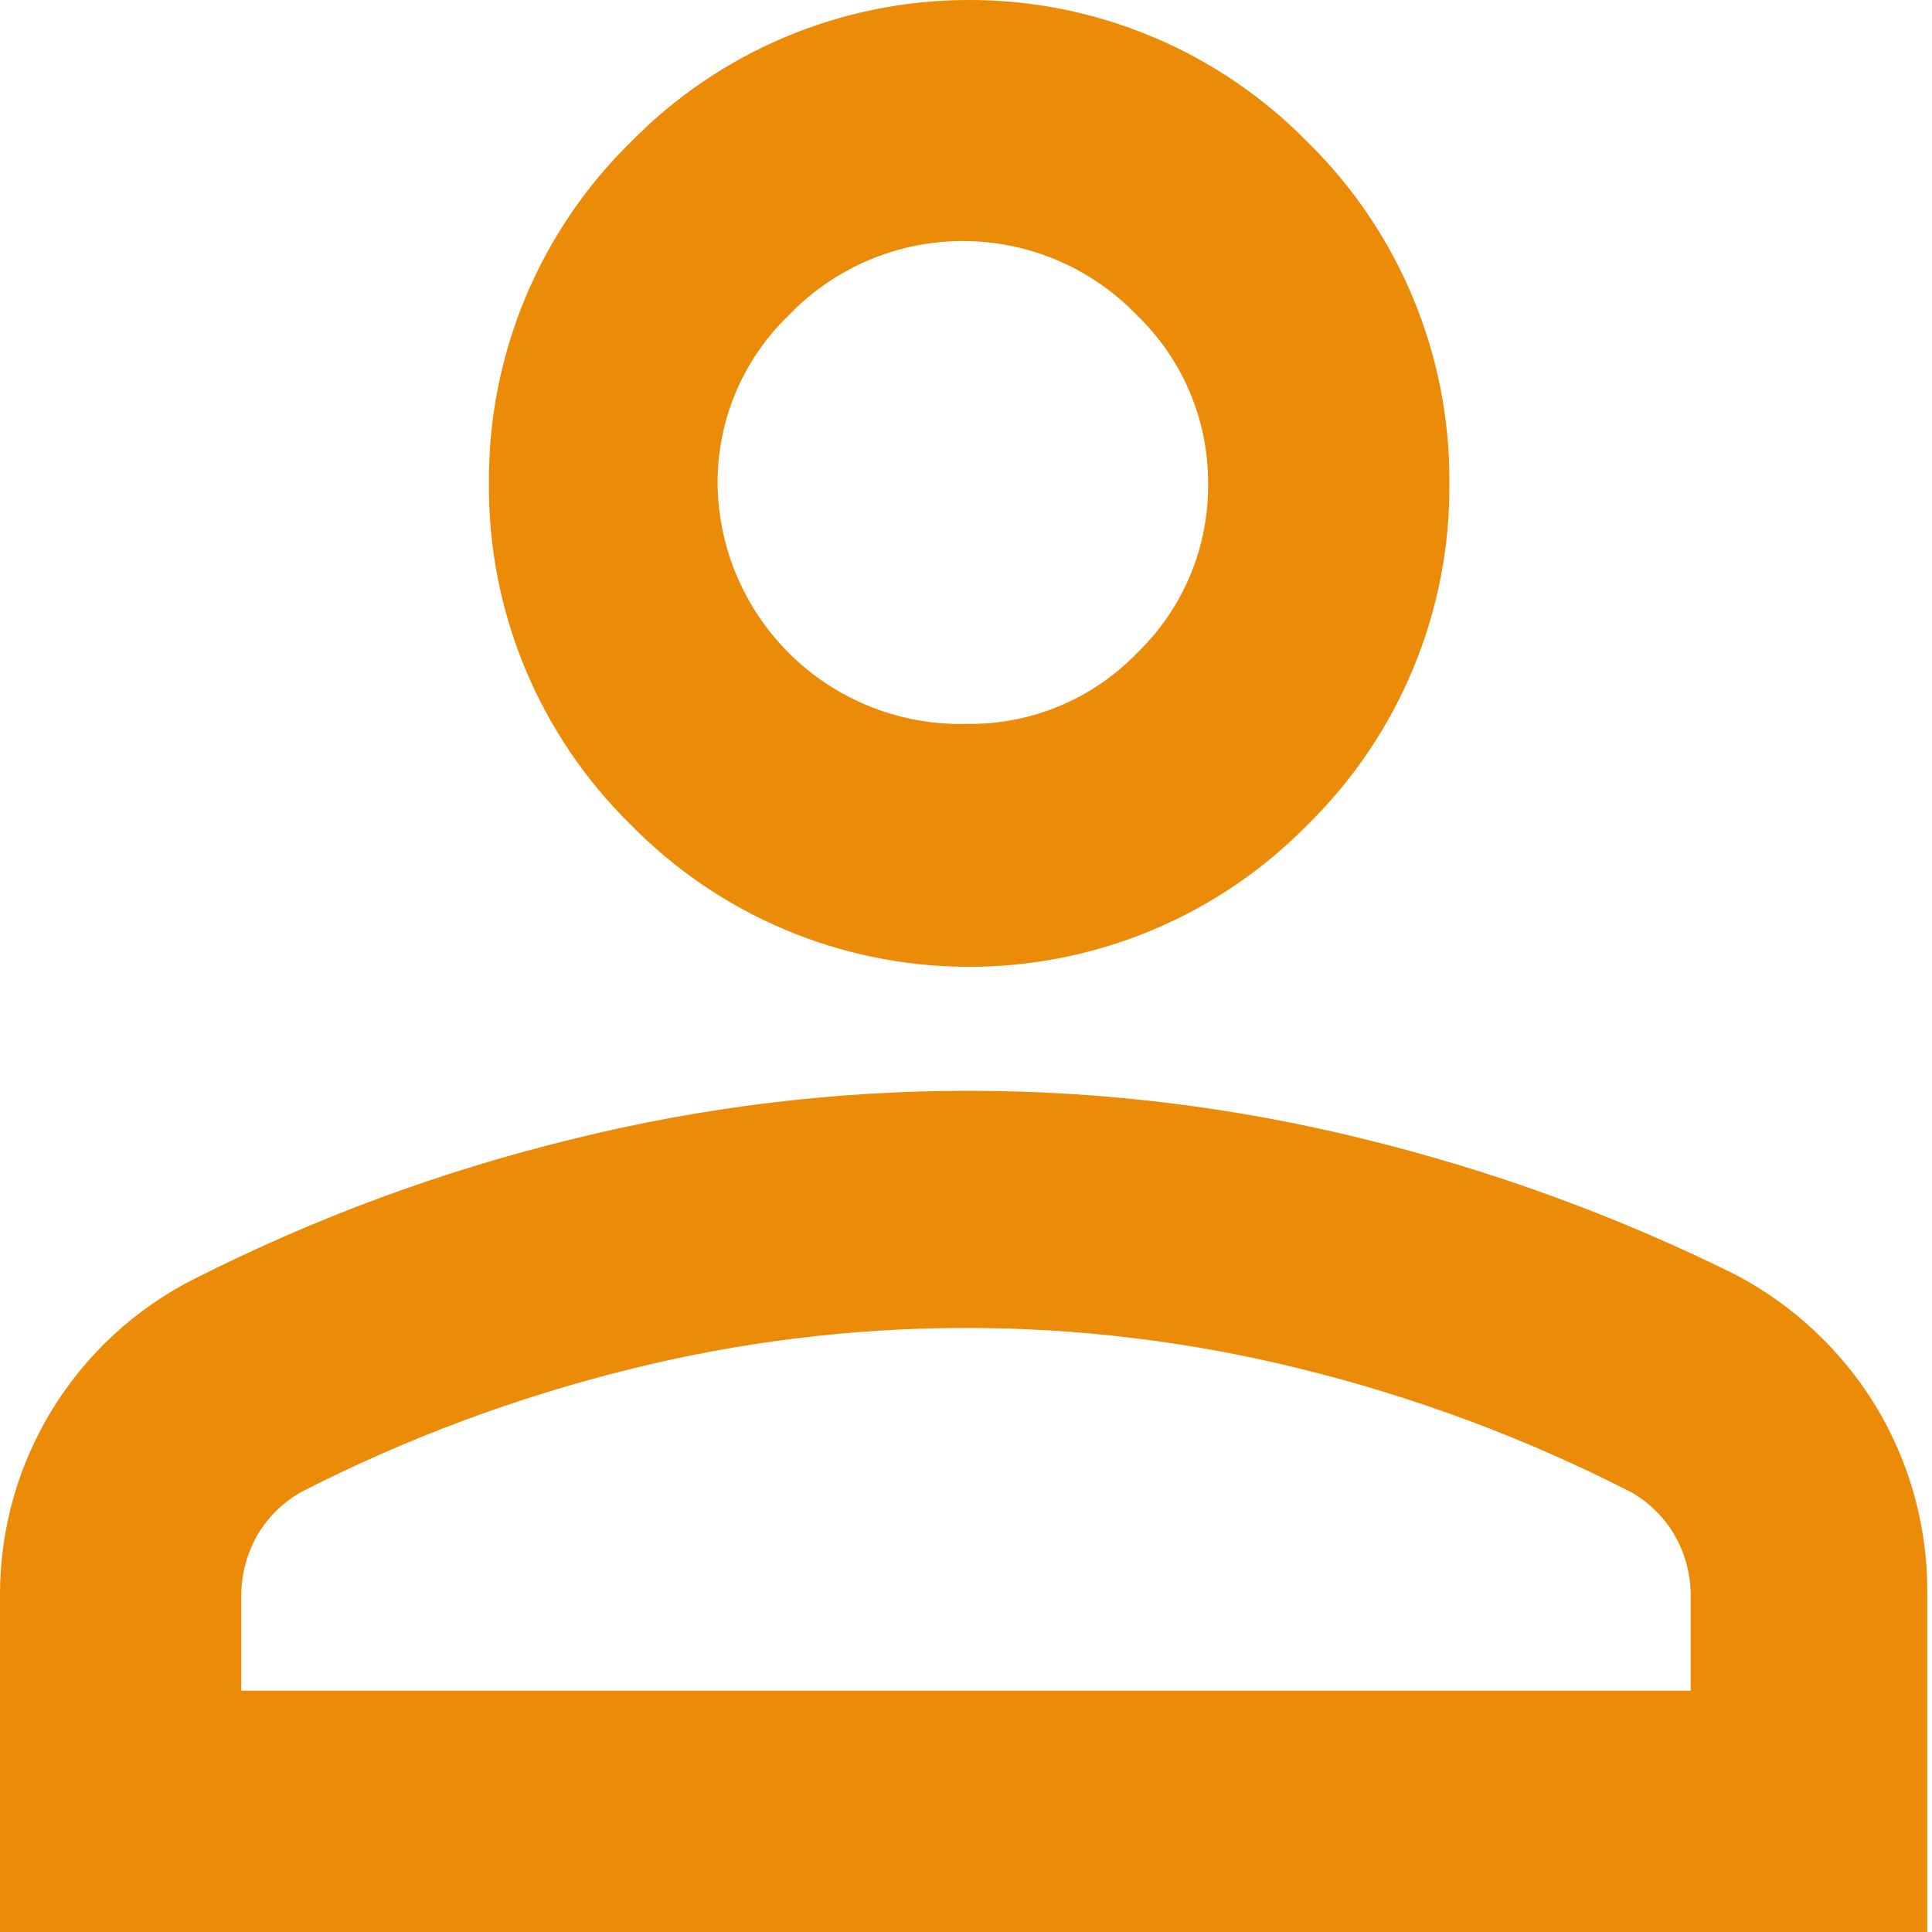
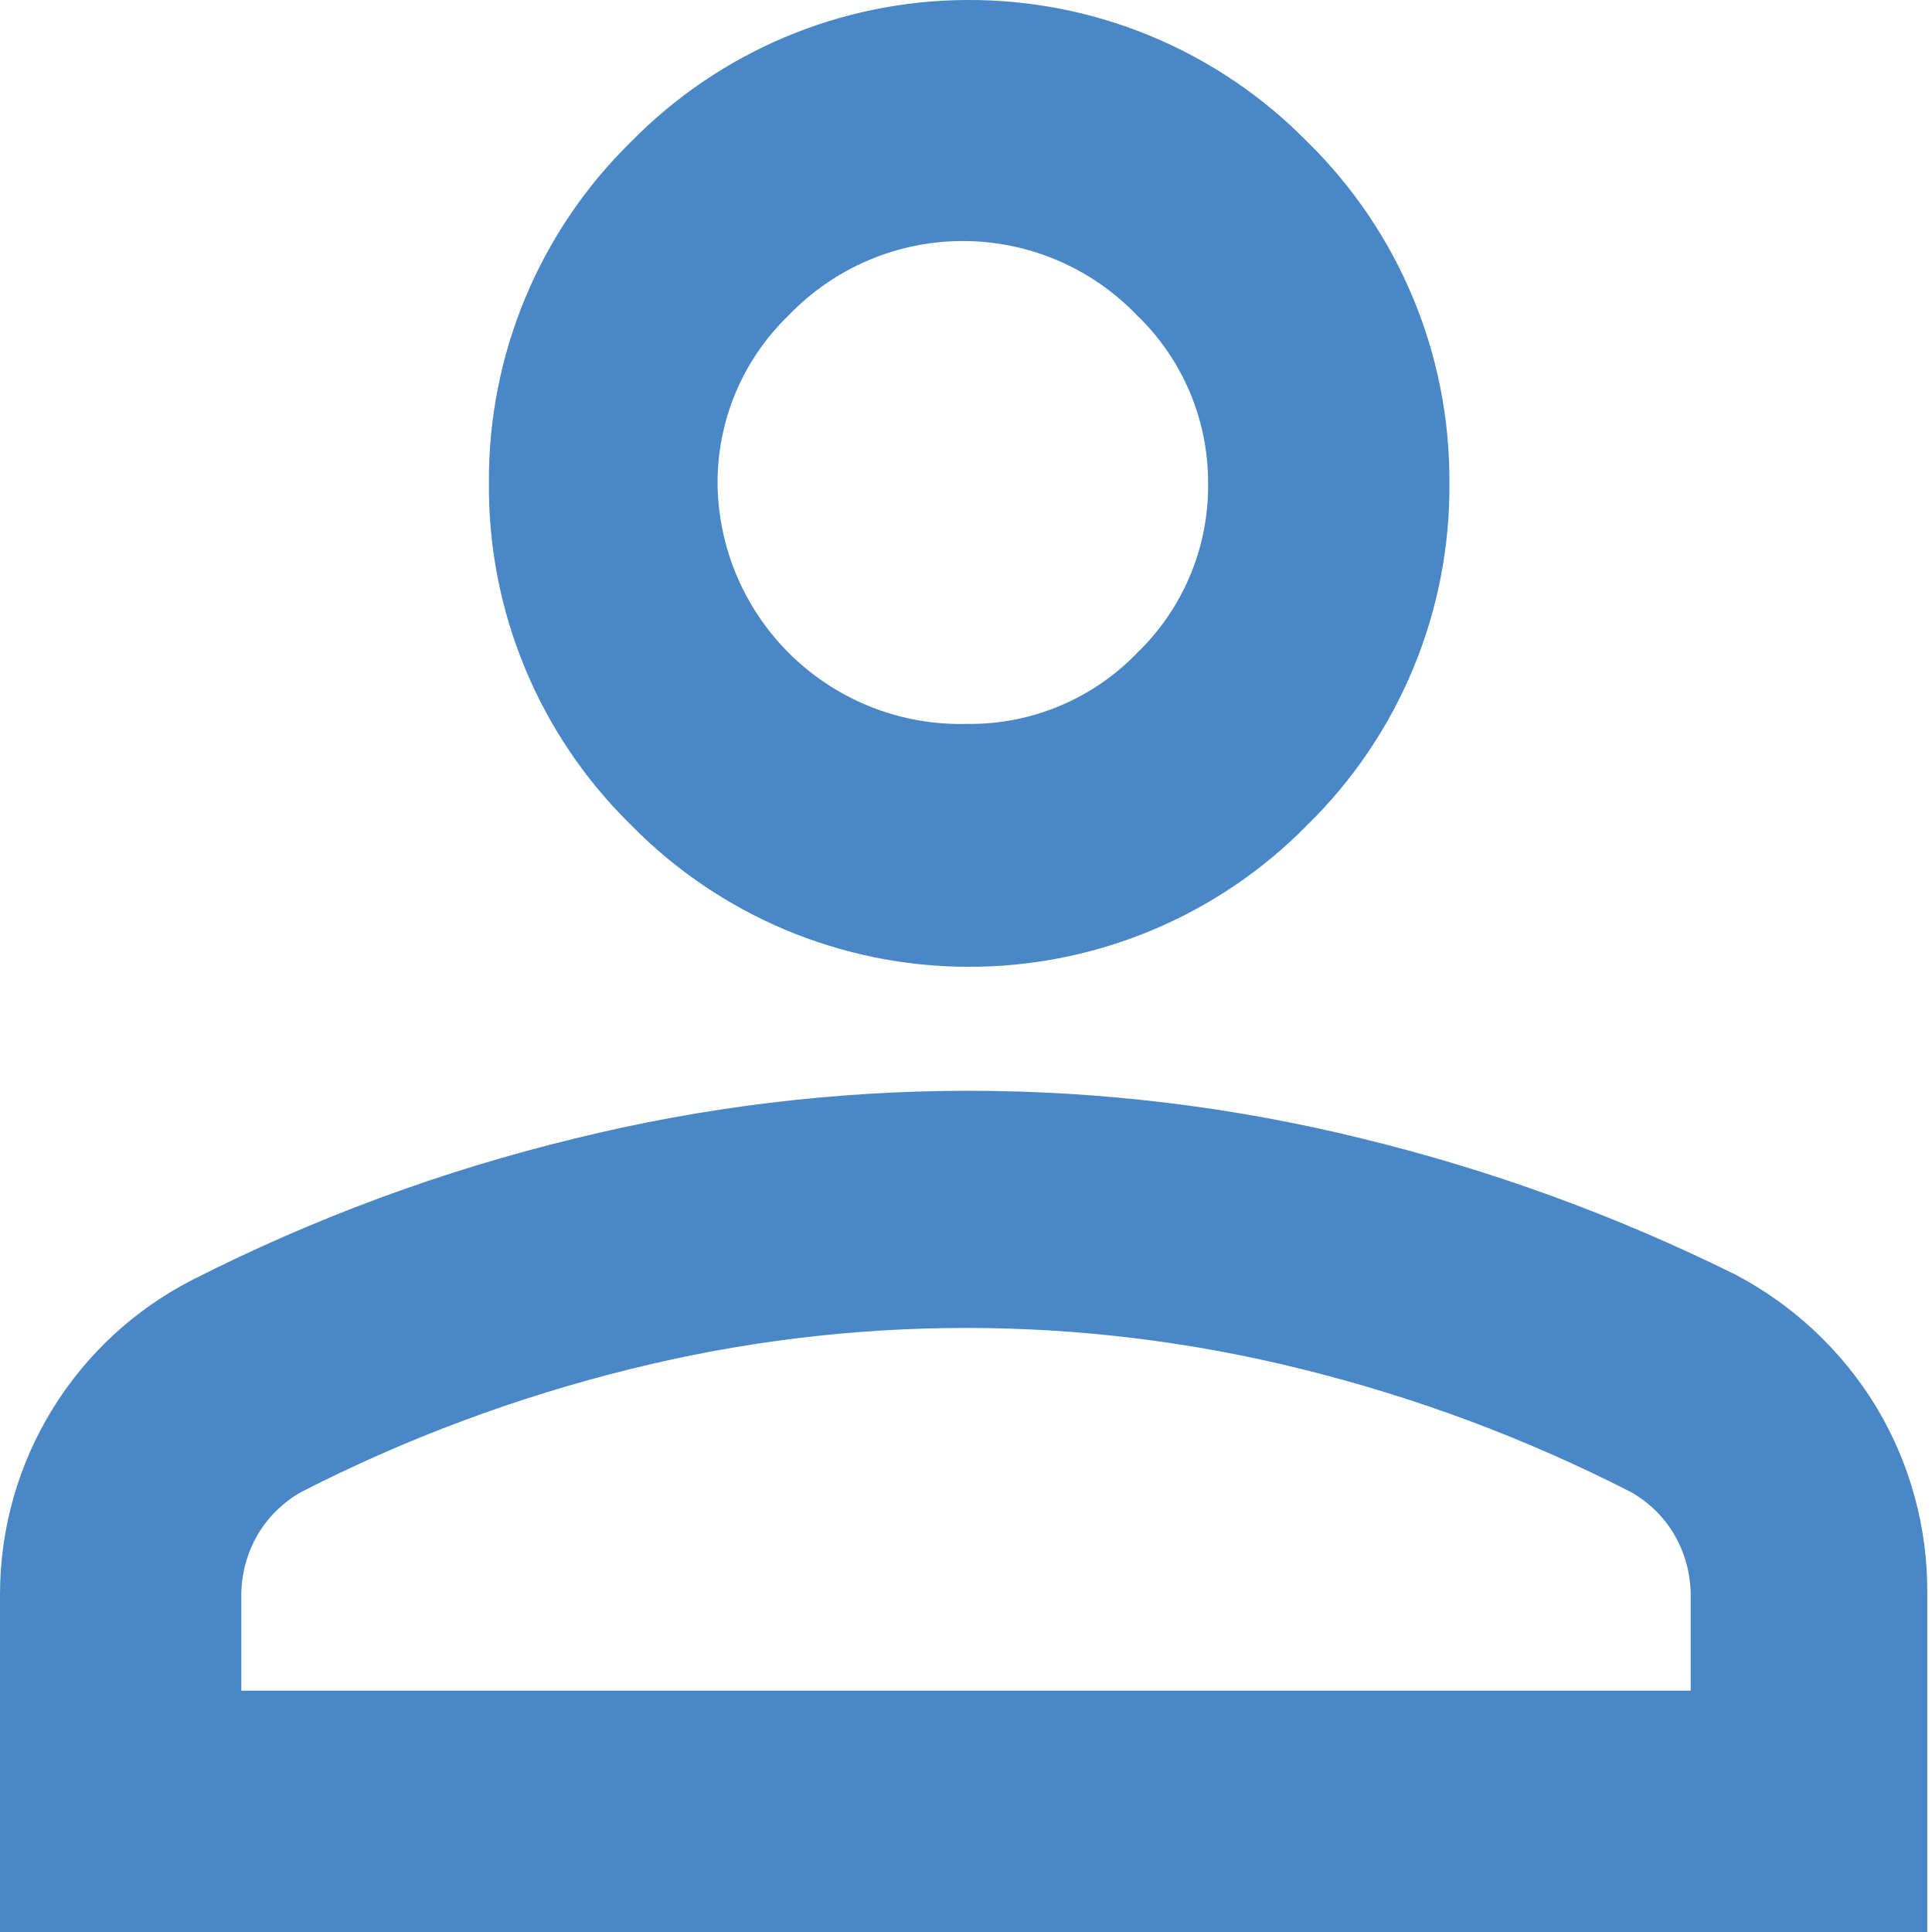
<svg xmlns="http://www.w3.org/2000/svg" viewBox="0 0 12.25 12.25">
  <defs>
-     <style>.cls-1{fill:#eb8b08;}</style>
+     <style>.cls-1{fill:#4a87c6;}</style>
  </defs>
  <g id="Layer_2" data-name="Layer 2">
    <g id="Layer_1-2" data-name="Layer 1">
      <path class="cls-1" d="M6.13,6.13A3,3,0,0,1,4,5.23a3,3,0,0,1-.9-2.17A3,3,0,0,1,4,.9,3,3,0,0,1,6.13,0,3,3,0,0,1,8.29.9a3,3,0,0,1,.9,2.16,3,3,0,0,1-.9,2.17A3,3,0,0,1,6.13,6.13ZM0,12.25V10.11a2.24,2.24,0,0,1,1.23-2,11.15,11.15,0,0,1,2.41-.89,10.44,10.44,0,0,1,5,0A11.42,11.42,0,0,1,11,8.08a2.29,2.29,0,0,1,.89.83,2.26,2.26,0,0,1,.33,1.2v2.14Zm1.53-1.53h9.19v-.61a.77.77,0,0,0-.11-.39.75.75,0,0,0-.27-.26,9.67,9.67,0,0,0-2.09-.78A8.81,8.81,0,0,0,4,8.68a9.67,9.67,0,0,0-2.09.78.75.75,0,0,0-.27.26.77.77,0,0,0-.11.39Zm4.6-6.13a1.47,1.47,0,0,0,1.08-.45,1.47,1.47,0,0,0,.45-1.08A1.47,1.47,0,0,0,7.21,2,1.53,1.53,0,0,0,5,2a1.47,1.47,0,0,0-.45,1.08A1.54,1.54,0,0,0,6.13,4.59Z" />
    </g>
  </g>
</svg>
